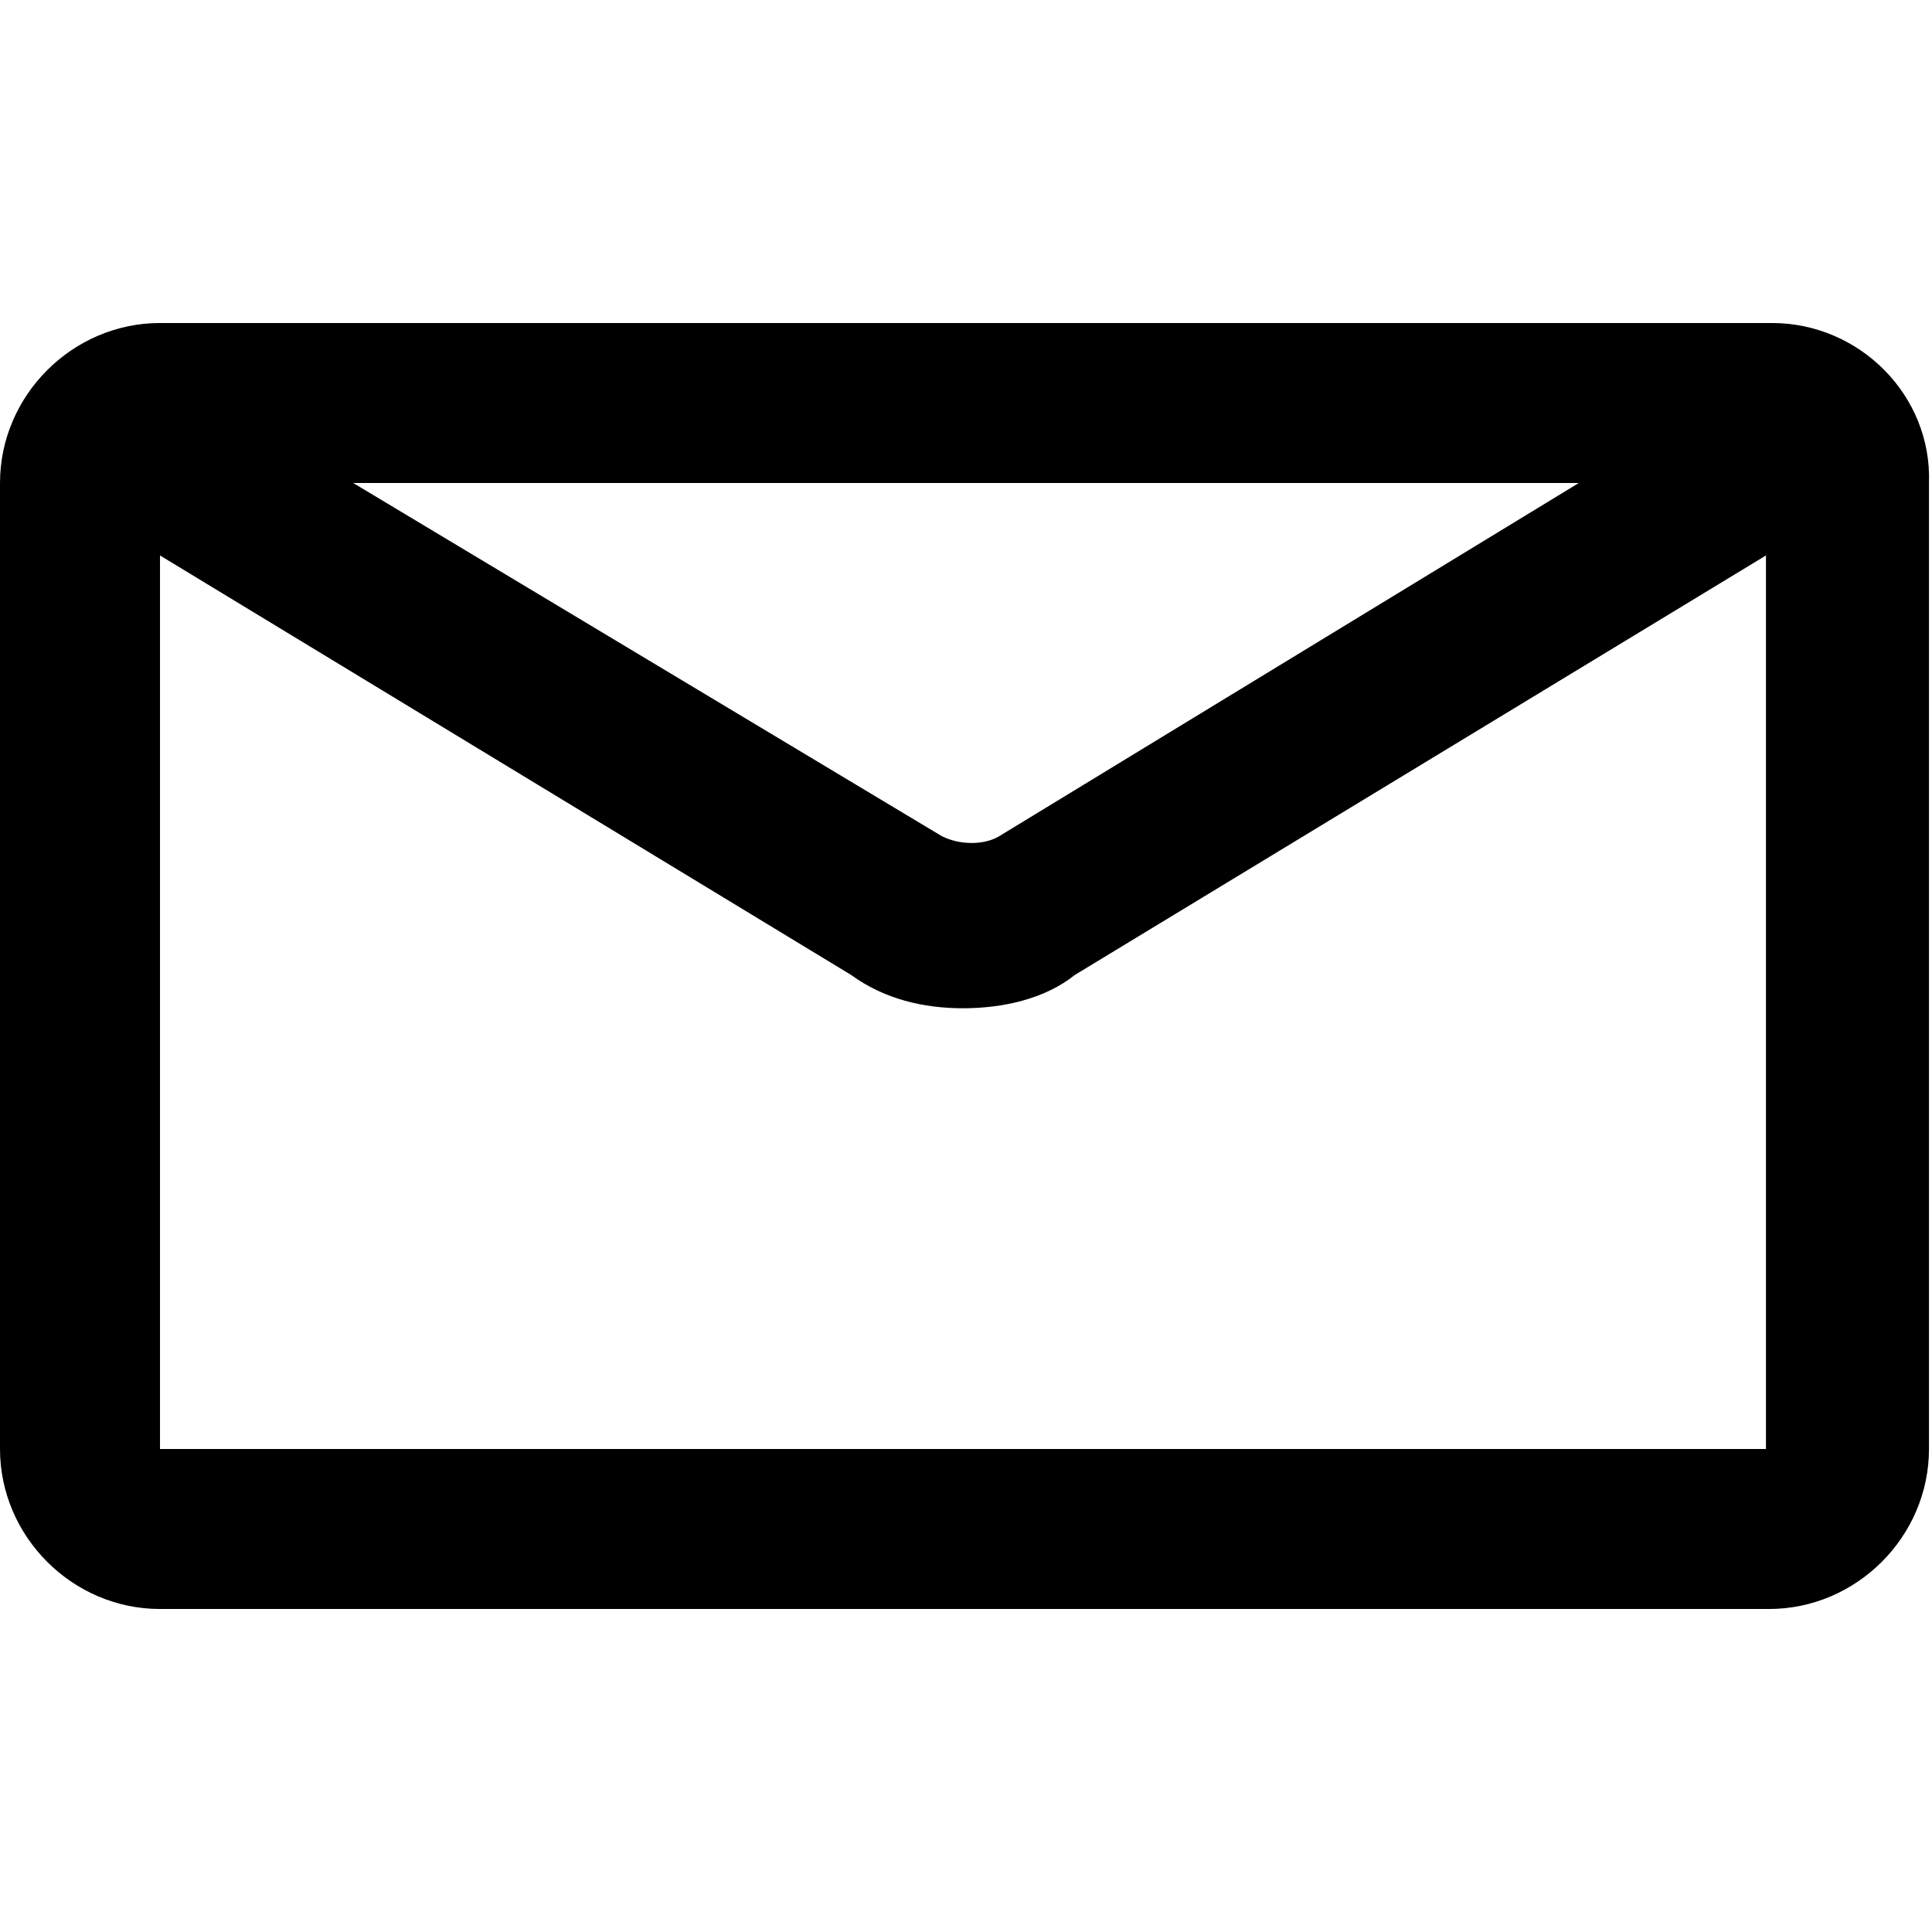
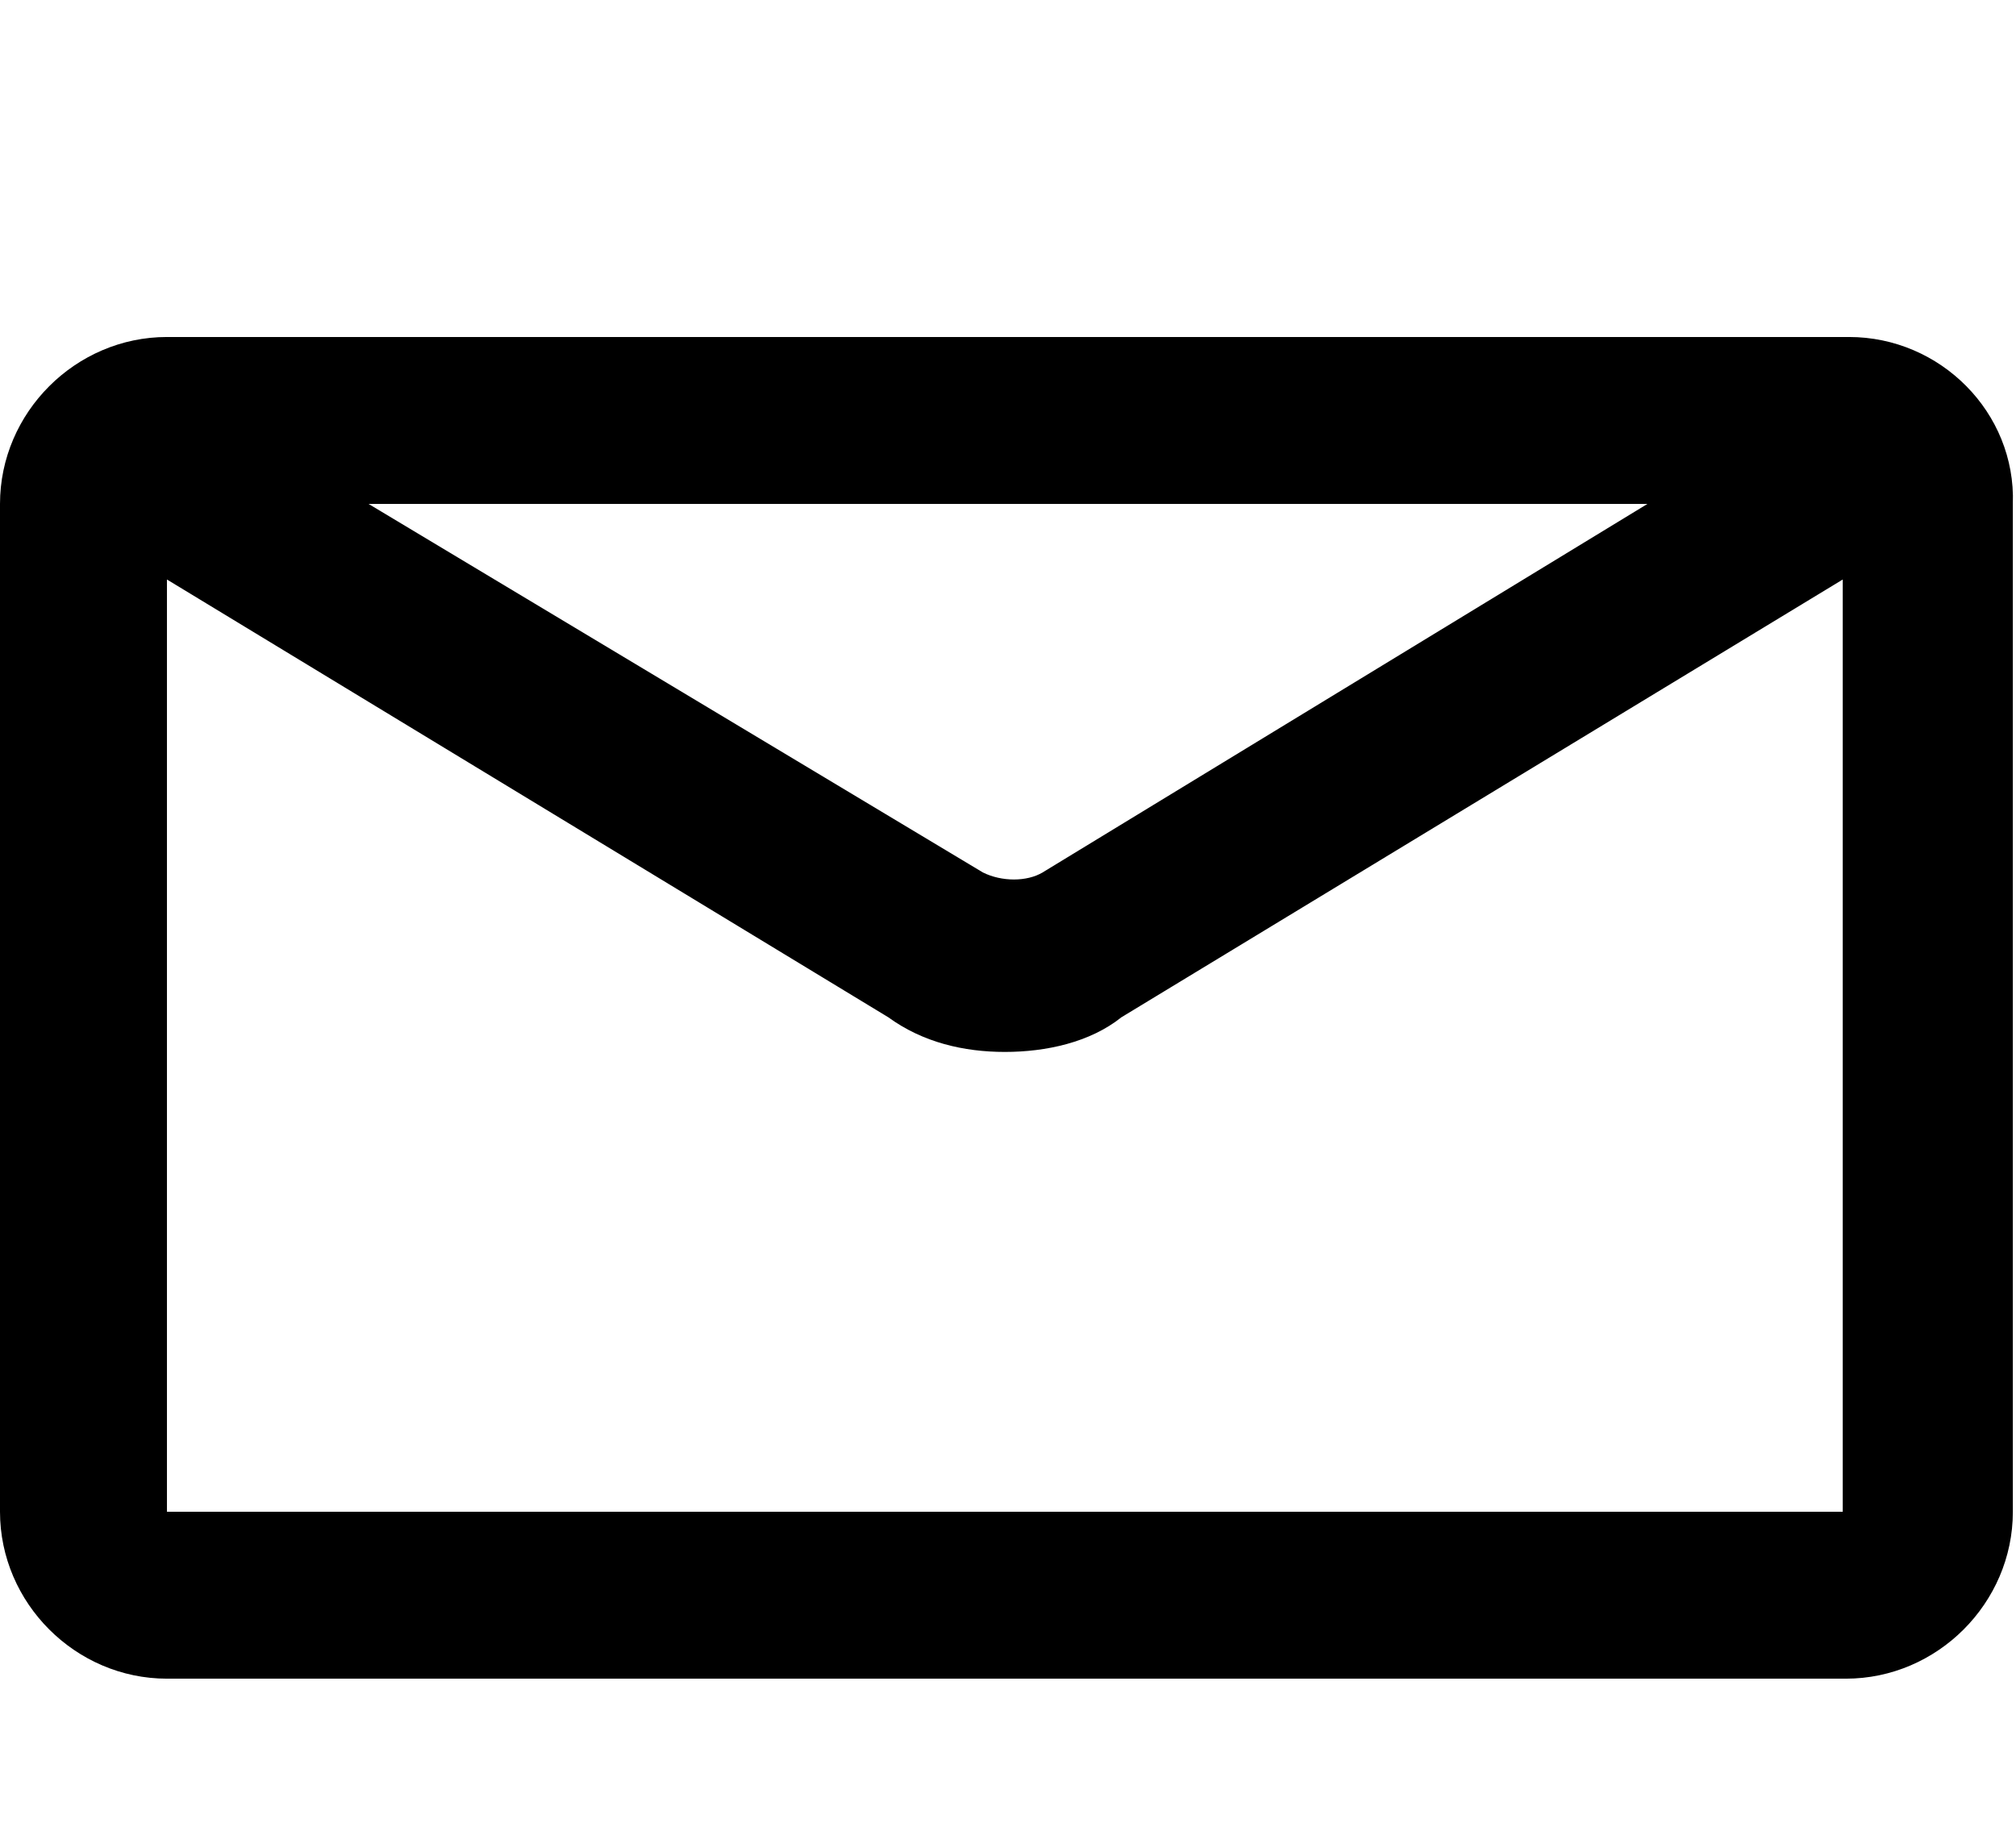
- <svg xmlns="http://www.w3.org/2000/svg" version="1.1" id="Layer_1" x="0px" y="0px" viewBox="0 0 64 64" style="enable-background:new 0 0 64 64;" xml:space="preserve">
+ <svg xmlns="http://www.w3.org/2000/svg" version="1.1" id="Layer_1" x="0px" y="0px" viewBox="0 0 64 58" style="enable-background:new 0 0 64 64;" xml:space="preserve">
  <path d="M58.7,10.7H5.3C2.4,10.7,0,13.1,0,16v32c0,2.9,2.4,5.3,5.3,5.3h53.3c2.9,0,5.3-2.4,5.3-5.3V16C64,13.1,61.6,10.7,58.7,10.7z   M52.3,16L33.1,27.7c-0.5,0.3-1.3,0.3-1.9,0L11.7,16H52.3z M5.3,48V18.4l22.9,13.9c1.1,0.8,2.4,1.1,3.7,1.1c1.3,0,2.7-0.3,3.7-1.1  l22.9-13.9V48H5.3z" />
</svg>
